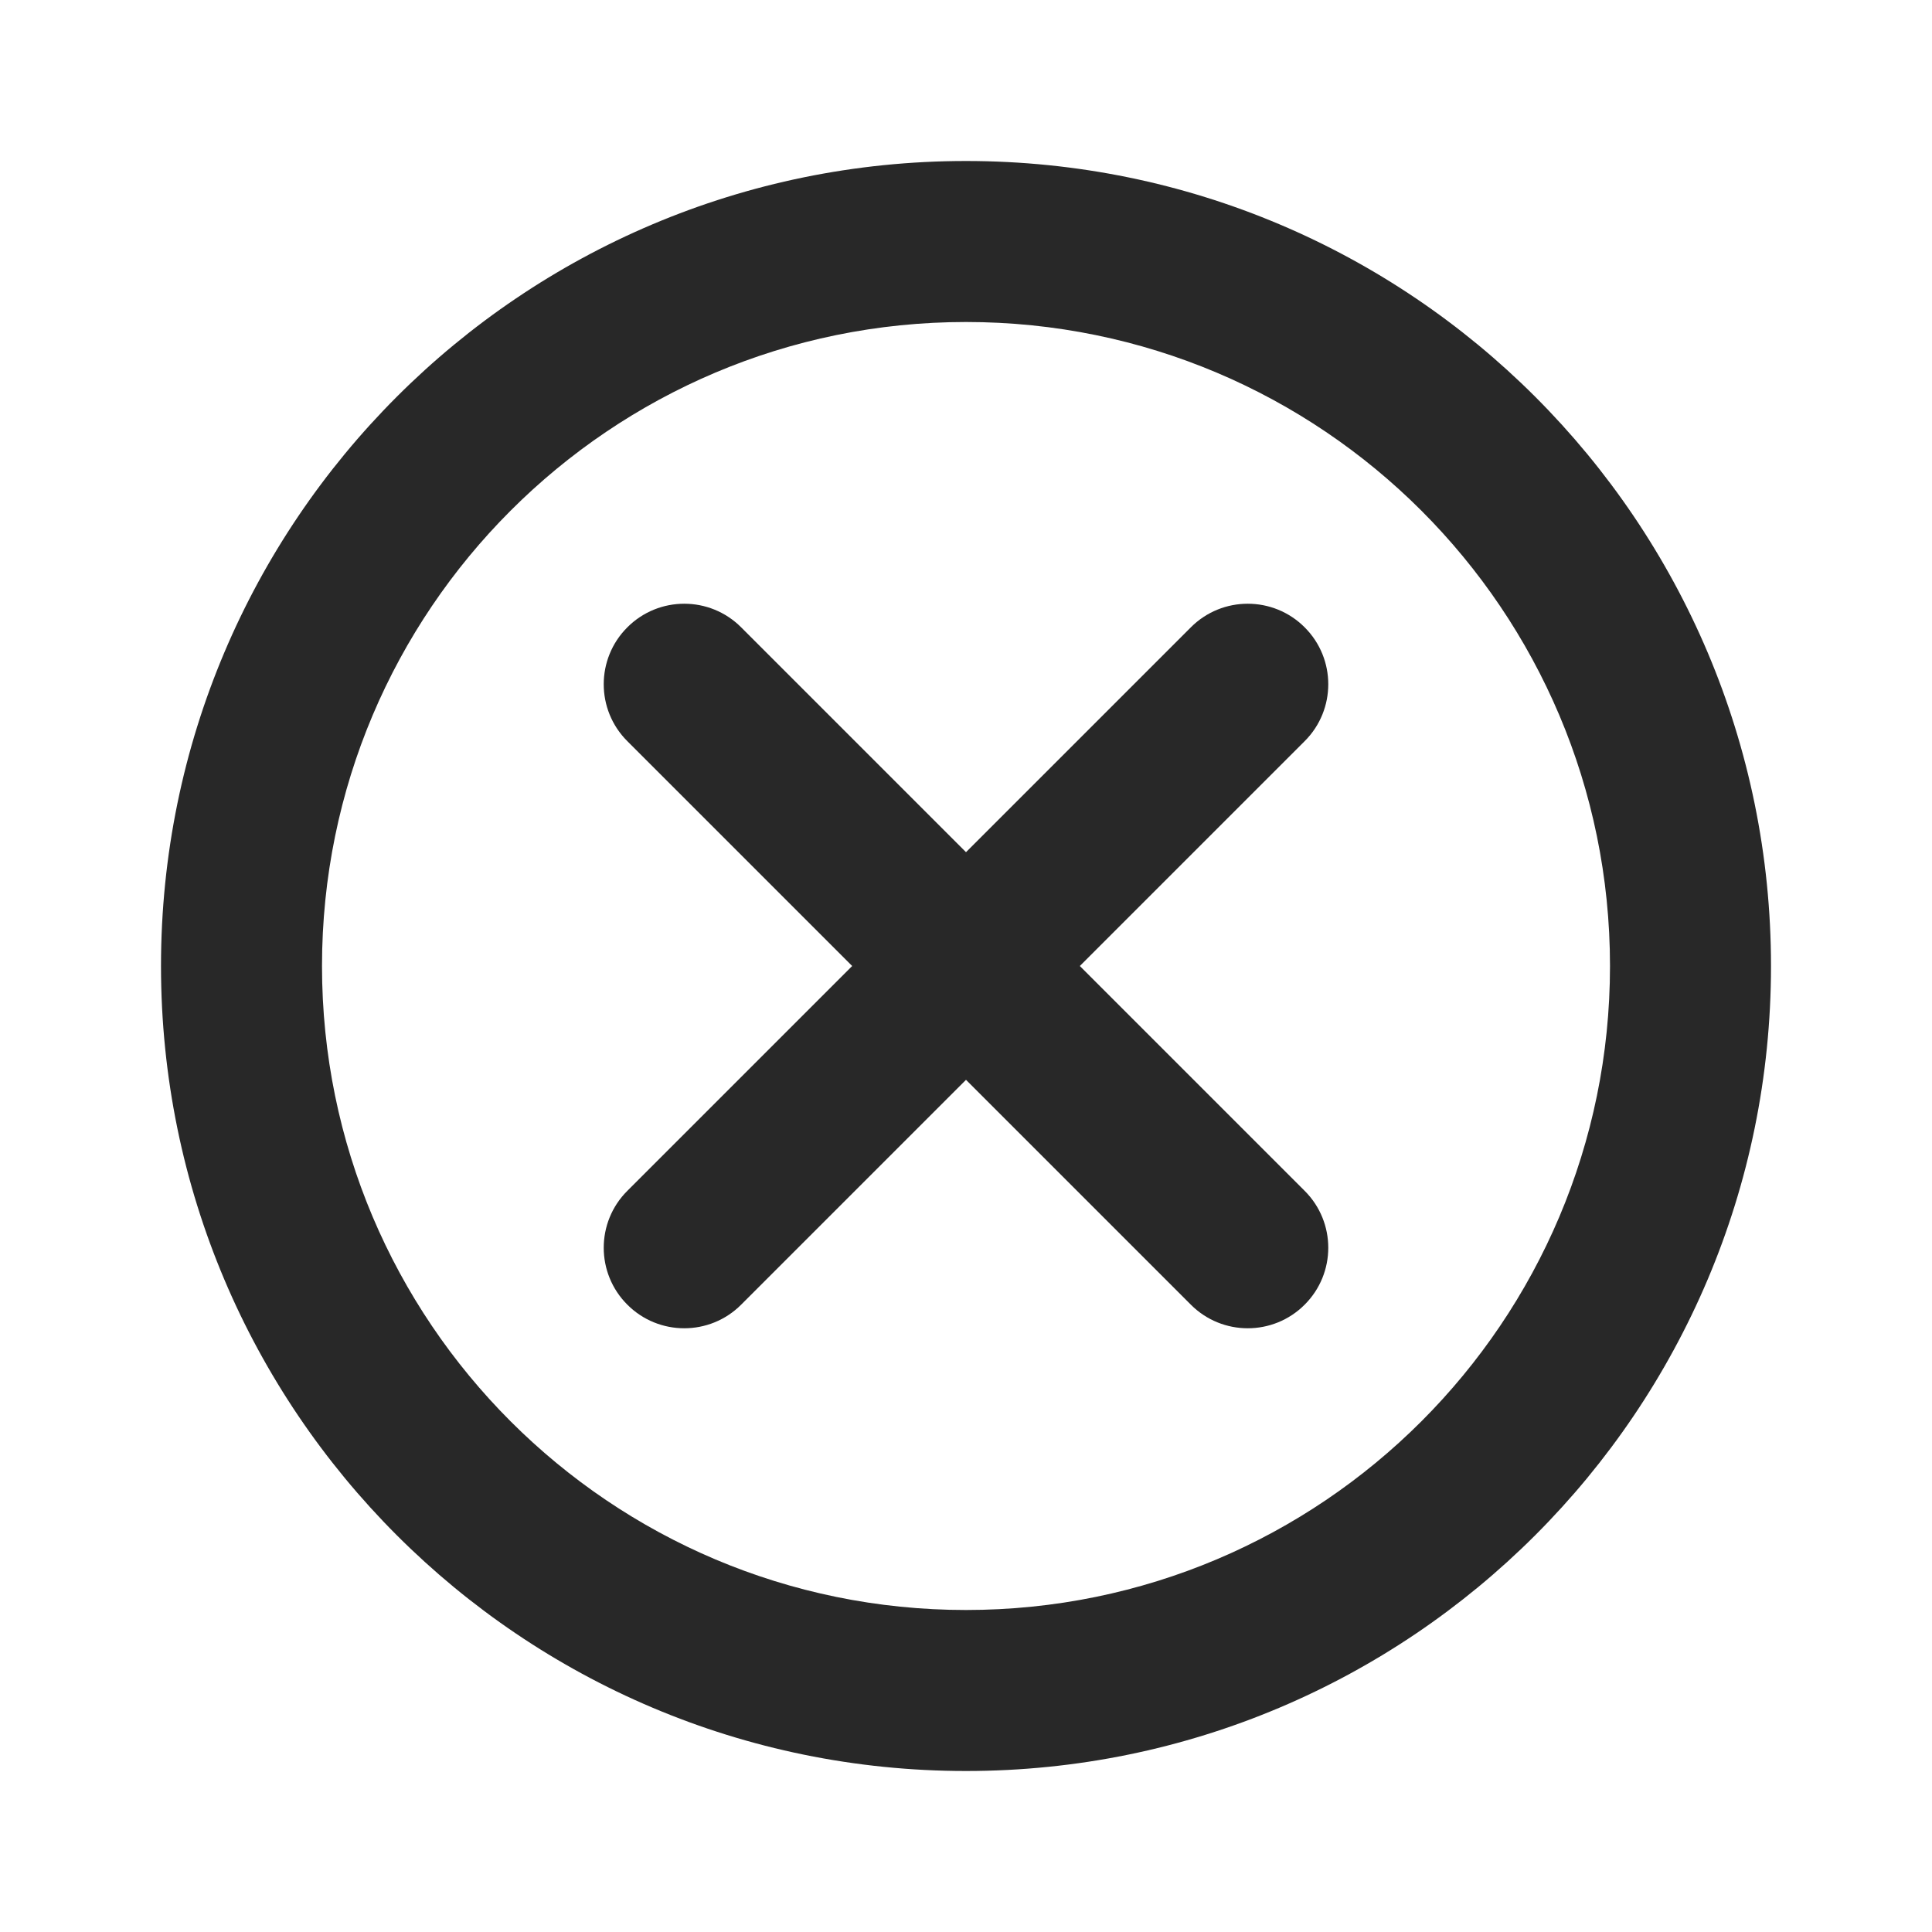
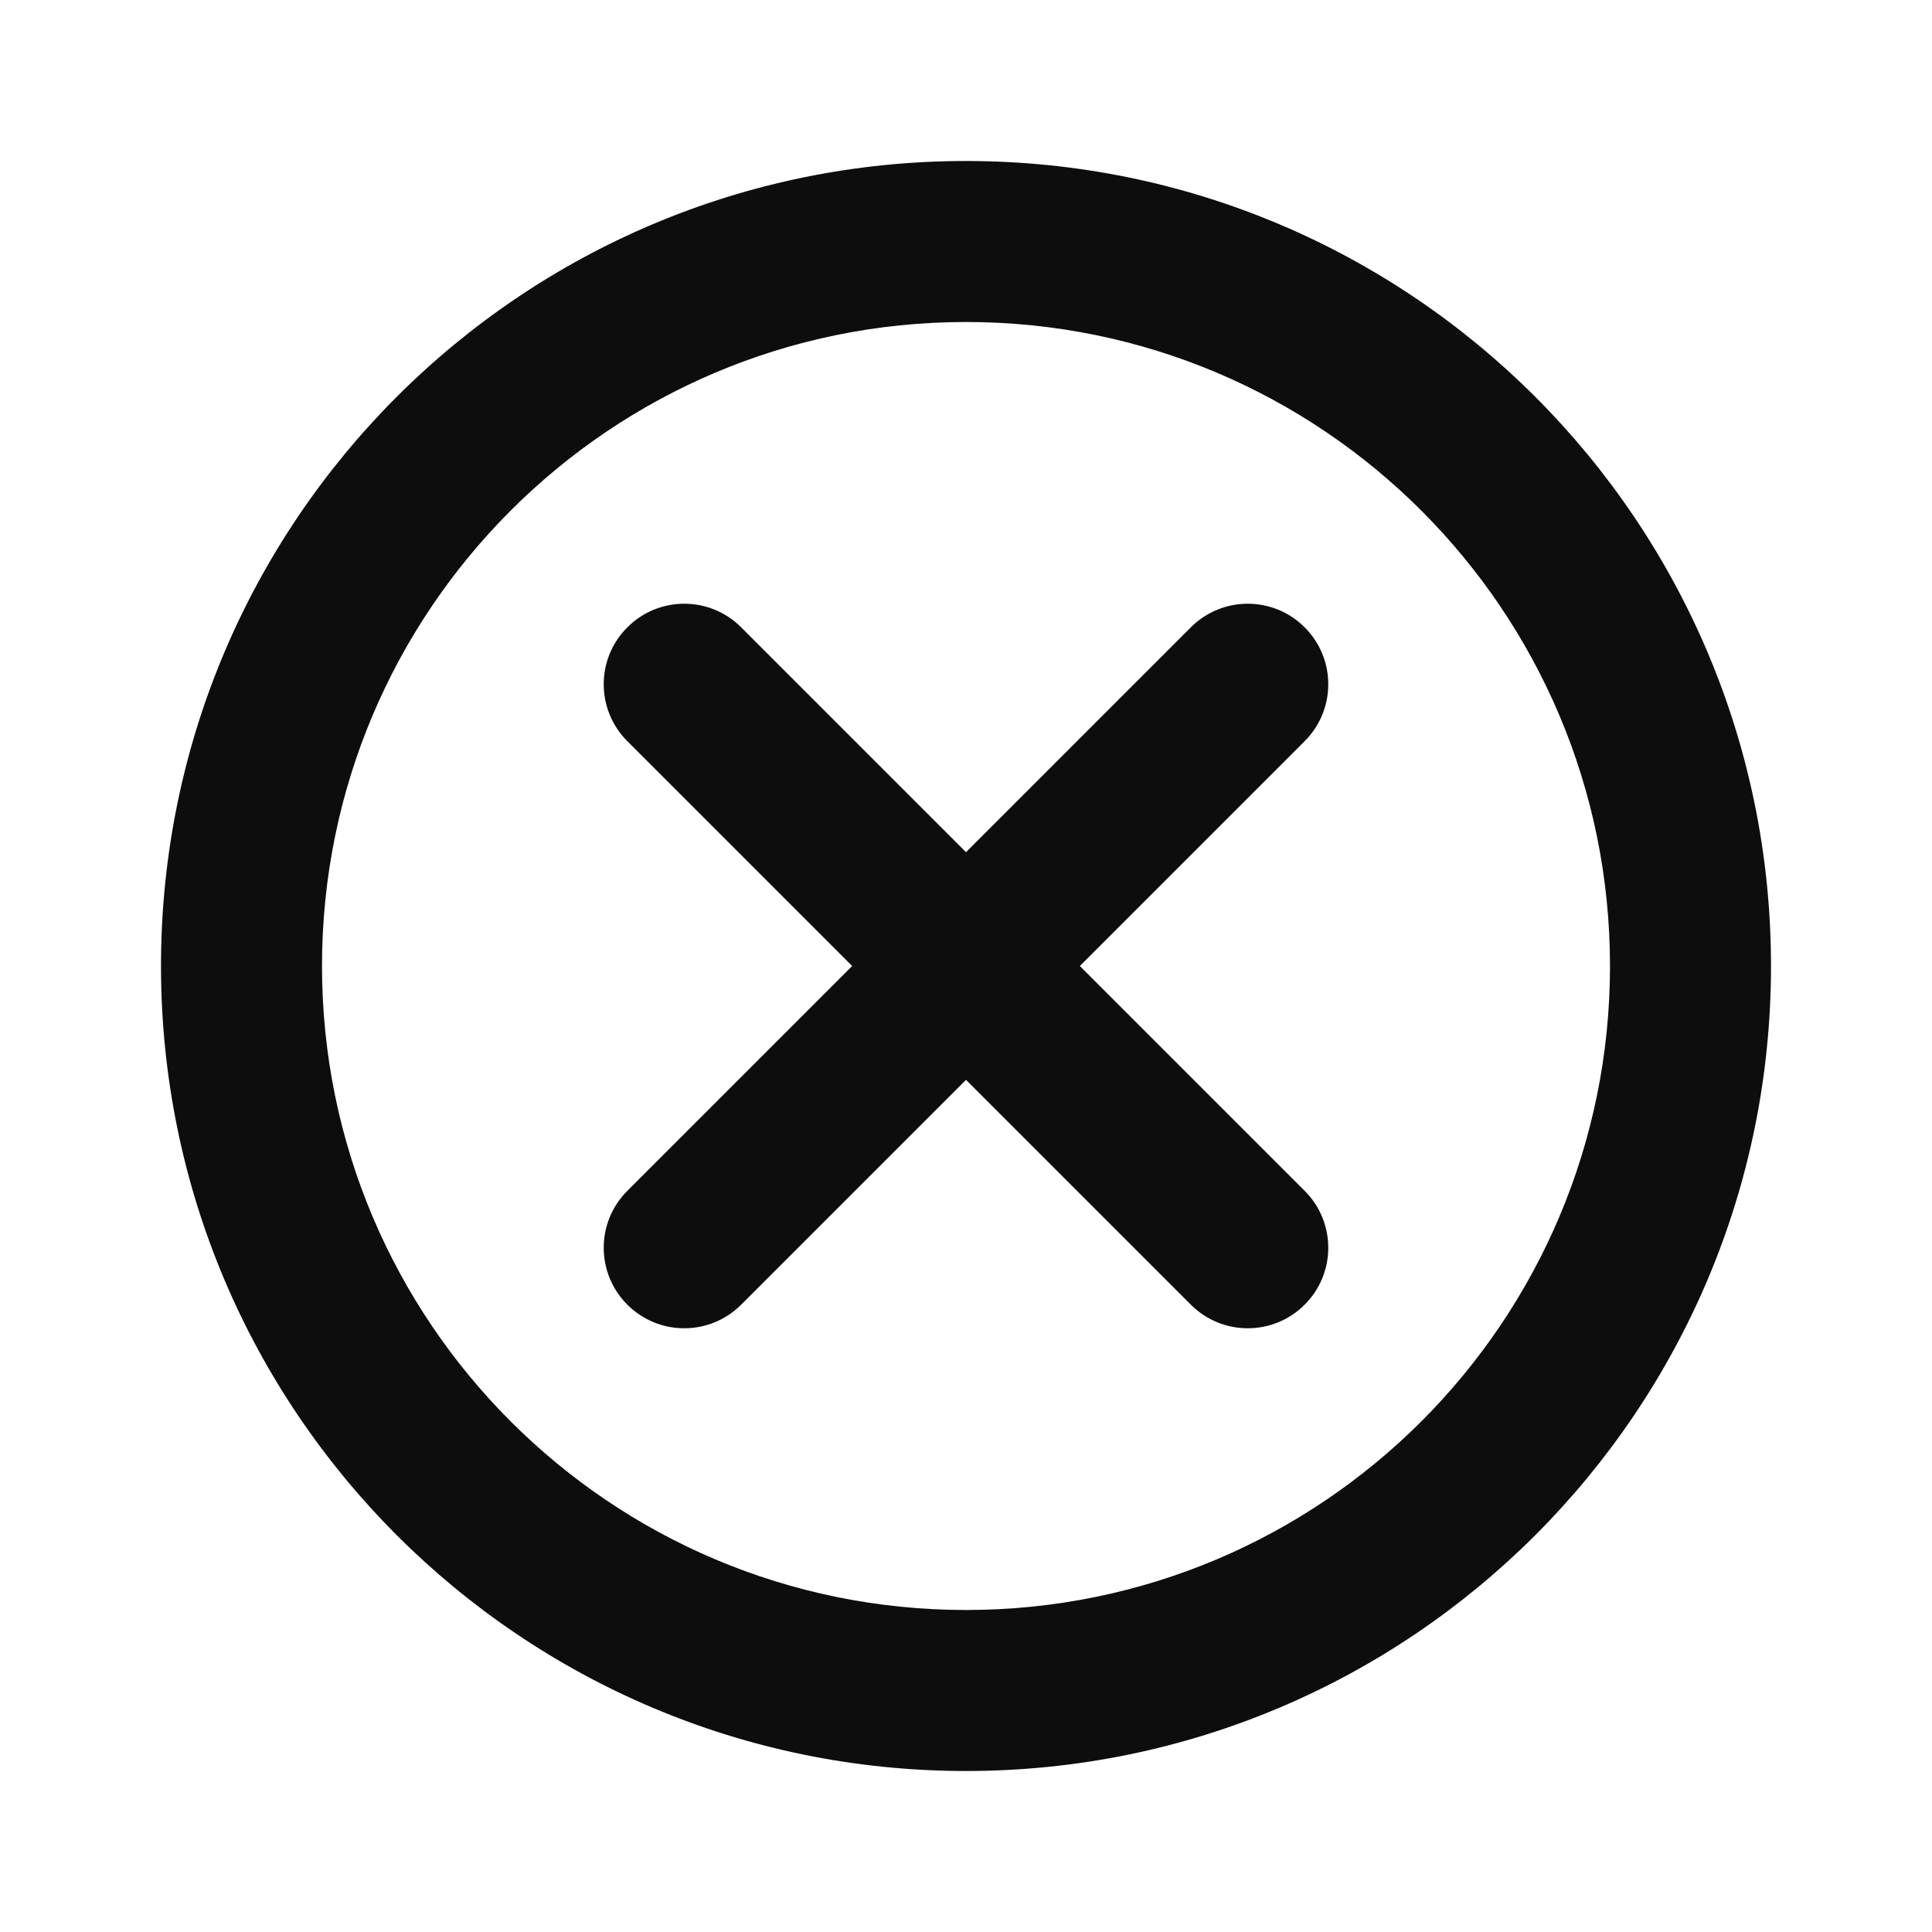
<svg xmlns="http://www.w3.org/2000/svg" width="24" height="24" viewBox="0 0 24 24" fill="none">
-   <path fill-rule="evenodd" clip-rule="evenodd" d="M12 4C7.582 4 4 7.582 4 12C4 16.418 7.582 20 12 20C16.418 20 20 16.418 20 12C20 7.582 16.418 4 12 4ZM2 12C2 6.477 6.477 2 12 2C17.523 2 22 6.477 22 12C22 17.523 17.523 22 12 22C6.477 22 2 17.523 2 12ZM7.793 7.793C8.183 7.402 8.817 7.402 9.207 7.793L12 10.586L14.793 7.793C15.183 7.402 15.817 7.402 16.207 7.793C16.598 8.183 16.598 8.817 16.207 9.207L13.414 12L16.207 14.793C16.598 15.183 16.598 15.817 16.207 16.207C15.817 16.598 15.183 16.598 14.793 16.207L12 13.414L9.207 16.207C8.817 16.598 8.183 16.598 7.793 16.207C7.402 15.817 7.402 15.183 7.793 14.793L10.586 12L7.793 9.207C7.402 8.817 7.402 8.183 7.793 7.793Z" fill="#282828" />
+   <path fill-rule="evenodd" clip-rule="evenodd" d="M12 4C7.582 4 4 7.582 4 12C4 16.418 7.582 20 12 20C16.418 20 20 16.418 20 12C20 7.582 16.418 4 12 4ZM2 12C2 6.477 6.477 2 12 2C17.523 2 22 6.477 22 12C22 17.523 17.523 22 12 22C6.477 22 2 17.523 2 12ZM7.793 7.793C8.183 7.402 8.817 7.402 9.207 7.793L12 10.586L14.793 7.793C15.183 7.402 15.817 7.402 16.207 7.793C16.598 8.183 16.598 8.817 16.207 9.207L13.414 12L16.207 14.793C16.598 15.183 16.598 15.817 16.207 16.207C15.817 16.598 15.183 16.598 14.793 16.207L12 13.414L9.207 16.207C8.817 16.598 8.183 16.598 7.793 16.207C7.402 15.817 7.402 15.183 7.793 14.793L10.586 12L7.793 9.207C7.402 8.817 7.402 8.183 7.793 7.793Z" fill="#0D0D0D" />
</svg>
